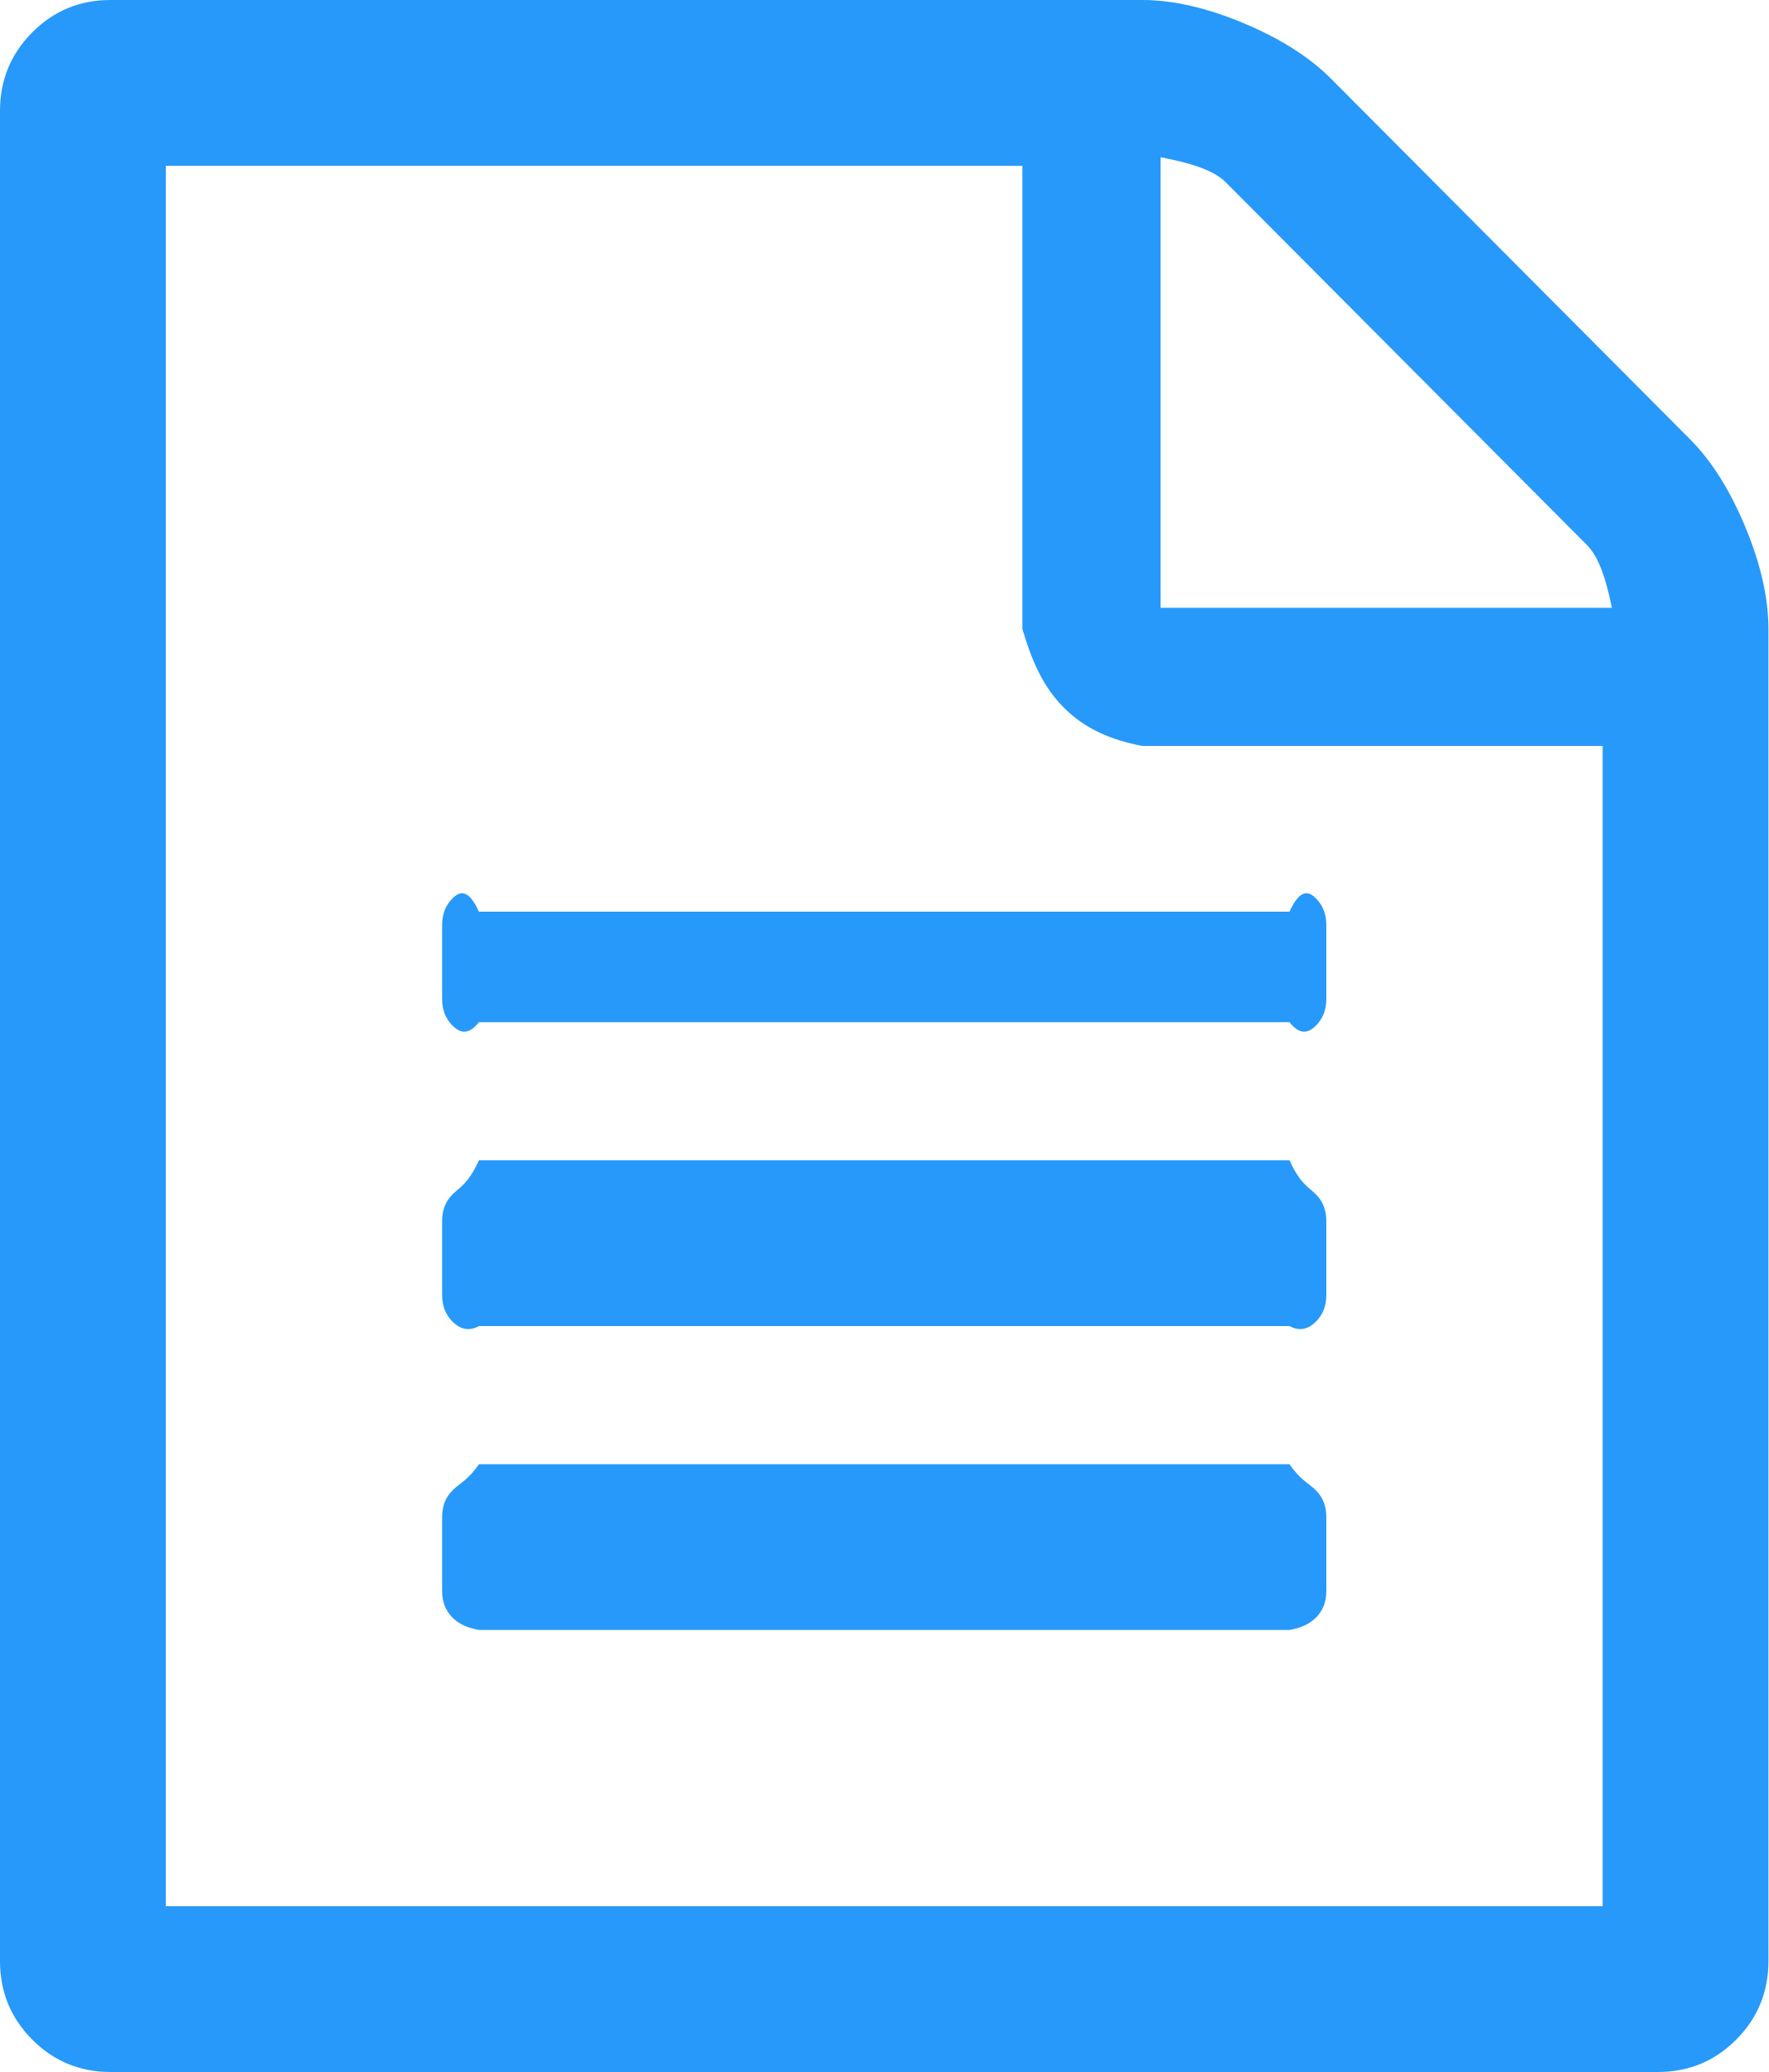
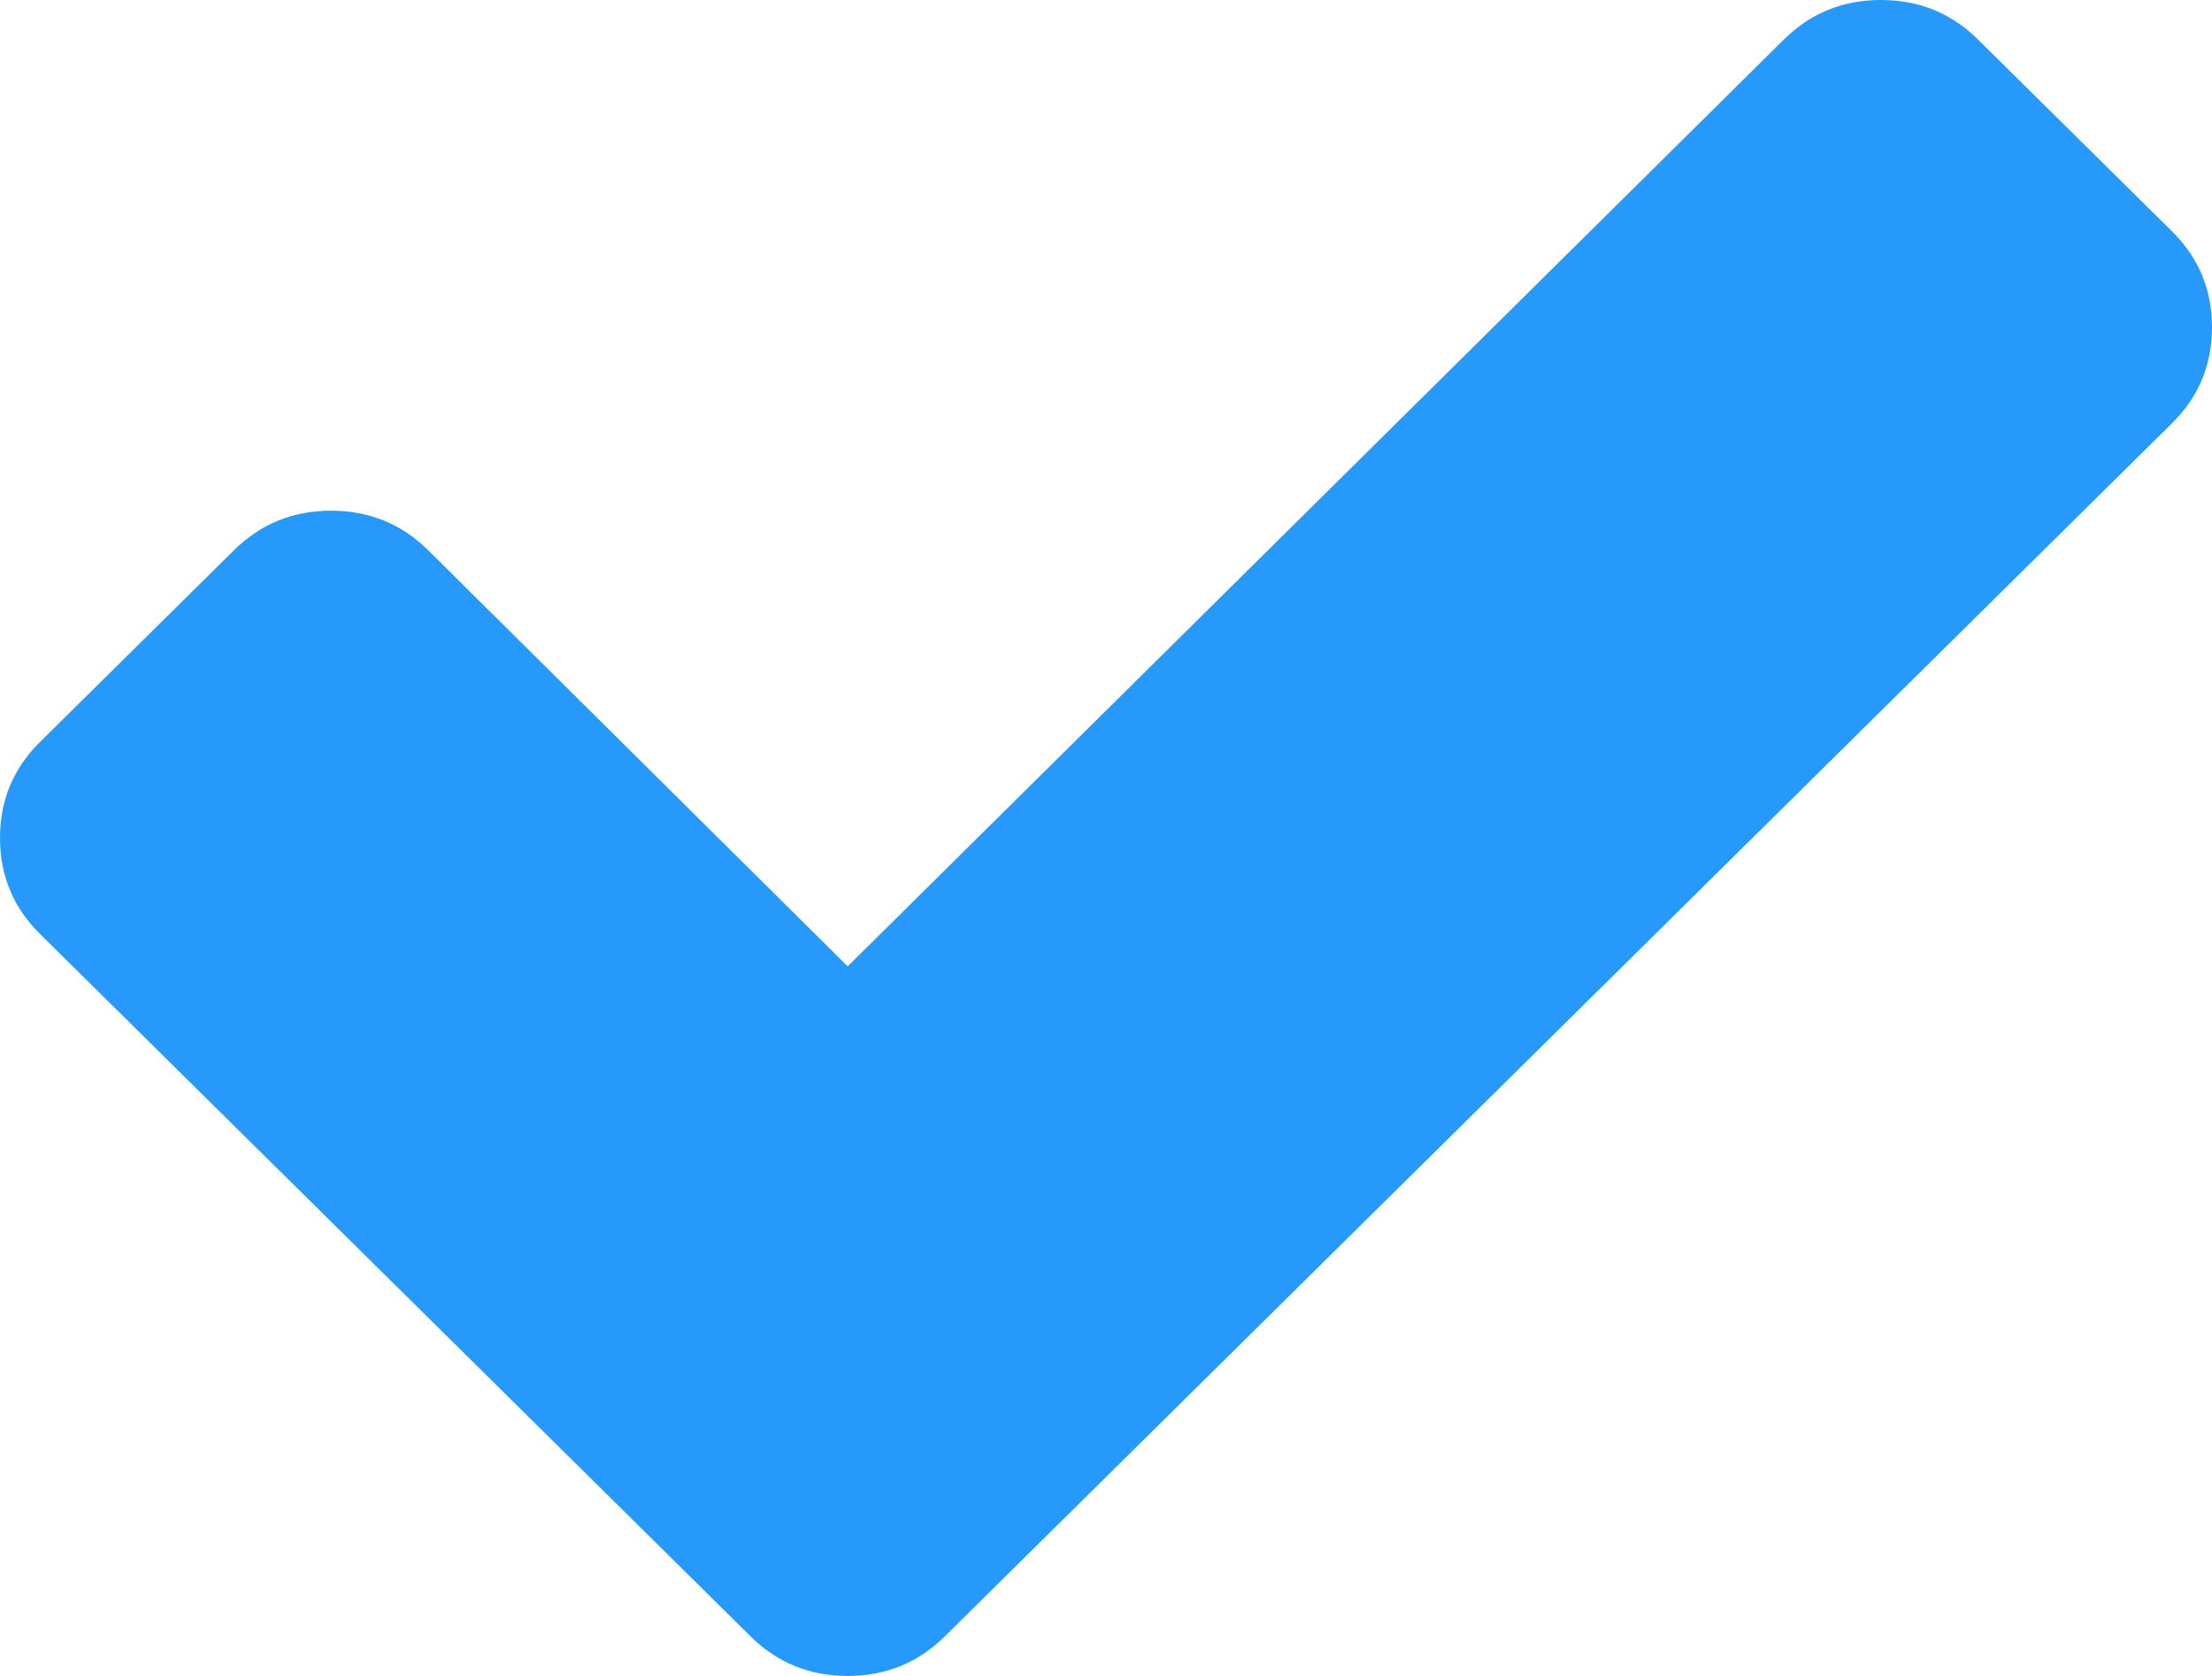
- <svg xmlns="http://www.w3.org/2000/svg" version="1.1" width="64px" height="75px">
-   <g transform="matrix(1 0 0 1 -211 -1477 )">
-     <path d="M 48.167 2.846  L 61.167 15.904  C 61.944 16.685  62.611 17.746  63.167 19.085  C 63.722 20.424  64 21.652  64 22.768  L 64 70.982  C 64 72.098  63.611 73.047  62.833 73.828  C 62.056 74.609  61.111 75  60 75  L 4 75  C 2.889 75  1.944 74.609  1.167 73.828  C 0.389 73.047  0 72.098  0 70.982  L 0 4.018  C 0 2.902  0.389 1.953  1.167 1.172  C 1.944 0.391  2.889 0  4 0  L 41.333 0  C 42.444 0  43.667 0.279  45 0.837  C 46.333 1.395  47.389 2.065  48.167 2.846  Z M 44.375 6.613  C 44.042 6.278  43.472 5.971  42 5.692  L 42 22  L 58.333 22  C 58.056 20.619  57.75 20.047  57.417 19.713  L 44.375 6.613  Z M 6 69  L 58 69  L 58 27  L 41.333 27  C 40.222 26.786  39.278 26.395  38.5 25.614  C 37.722 24.833  37.333 23.884  37 22.768  L 37 6  L 6 6  L 6 69  Z M 16 36.161  L 16 33.482  C 16 33.092  16.125 32.771  16.375 32.52  C 16.625 32.268  16.944 32.143  17.333 33  L 46.667 33  C 47.056 32.143  47.375 32.268  47.625 32.52  C 47.875 32.771  48 33.092  48 33.482  L 48 36.161  C 48 36.551  47.875 36.872  47.625 37.123  C 47.375 37.374  47.056 37.5  46.667 37  L 17.333 37  C 16.944 37.5  16.625 37.374  16.375 37.123  C 16.125 36.872  16 36.551  16 36.161  Z M 17.333 42  L 46.667 42  C 47.056 42.857  47.375 42.983  47.625 43.234  C 47.875 43.485  48 43.806  48 44.196  L 48 46.875  C 48 47.266  47.875 47.586  47.625 47.838  C 47.375 48.089  47.056 48.214  46.667 48  L 17.333 48  C 16.944 48.214  16.625 48.089  16.375 47.838  C 16.125 47.586  16 47.266  16 46.875  L 16 44.196  C 16 43.806  16.125 43.485  16.375 43.234  C 16.625 42.983  16.944 42.857  17.333 42  Z M 17.333 53  L 46.667 53  C 47.056 53.571  47.375 53.697  47.625 53.948  C 47.875 54.199  48 54.52  48 54.911  L 48 57.589  C 48 57.98  47.875 58.301  47.625 58.552  C 47.375 58.803  47.056 58.929  46.667 59  L 17.333 59  C 16.944 58.929  16.625 58.803  16.375 58.552  C 16.125 58.301  16 57.98  16 57.589  L 16 54.911  C 16 54.52  16.125 54.199  16.375 53.948  C 16.625 53.697  16.944 53.571  17.333 53  Z " fill-rule="nonzero" fill="#2699fb" stroke="none" transform="matrix(1 0 0 1 211 1477 )" />
+ <svg xmlns="http://www.w3.org/2000/svg" version="1.1" width="99px" height="75px">
+   <g transform="matrix(1 0 0 1 -781 -1477 )">
+     <path d="M 97.212 10.354  C 98.404 11.532  99 12.963  99 14.646  C 99 16.33  98.404 17.761  97.212 18.939  L 50.969 64.646  L 42.283 73.232  C 41.09 74.411  39.643 75  37.939 75  C 36.236 75  34.788 74.411  33.596 73.232  L 24.91 64.646  L 1.788 41.793  C 0.596 40.614  0 39.184  0 37.5  C 0 35.816  0.596 34.386  1.788 33.207  L 10.475 24.621  C 11.667 23.443  13.115 22.854  14.818 22.854  C 16.521 22.854  17.969 23.443  19.161 24.621  L 37.939 43.245  L 79.839 1.768  C 81.031 0.589  82.479 0  84.182 0  C 85.885 0  87.333 0.589  88.525 1.768  L 97.212 10.354  Z " fill-rule="nonzero" fill="#2699fb" stroke="none" transform="matrix(1 0 0 1 781 1477 )" />
  </g>
</svg>
